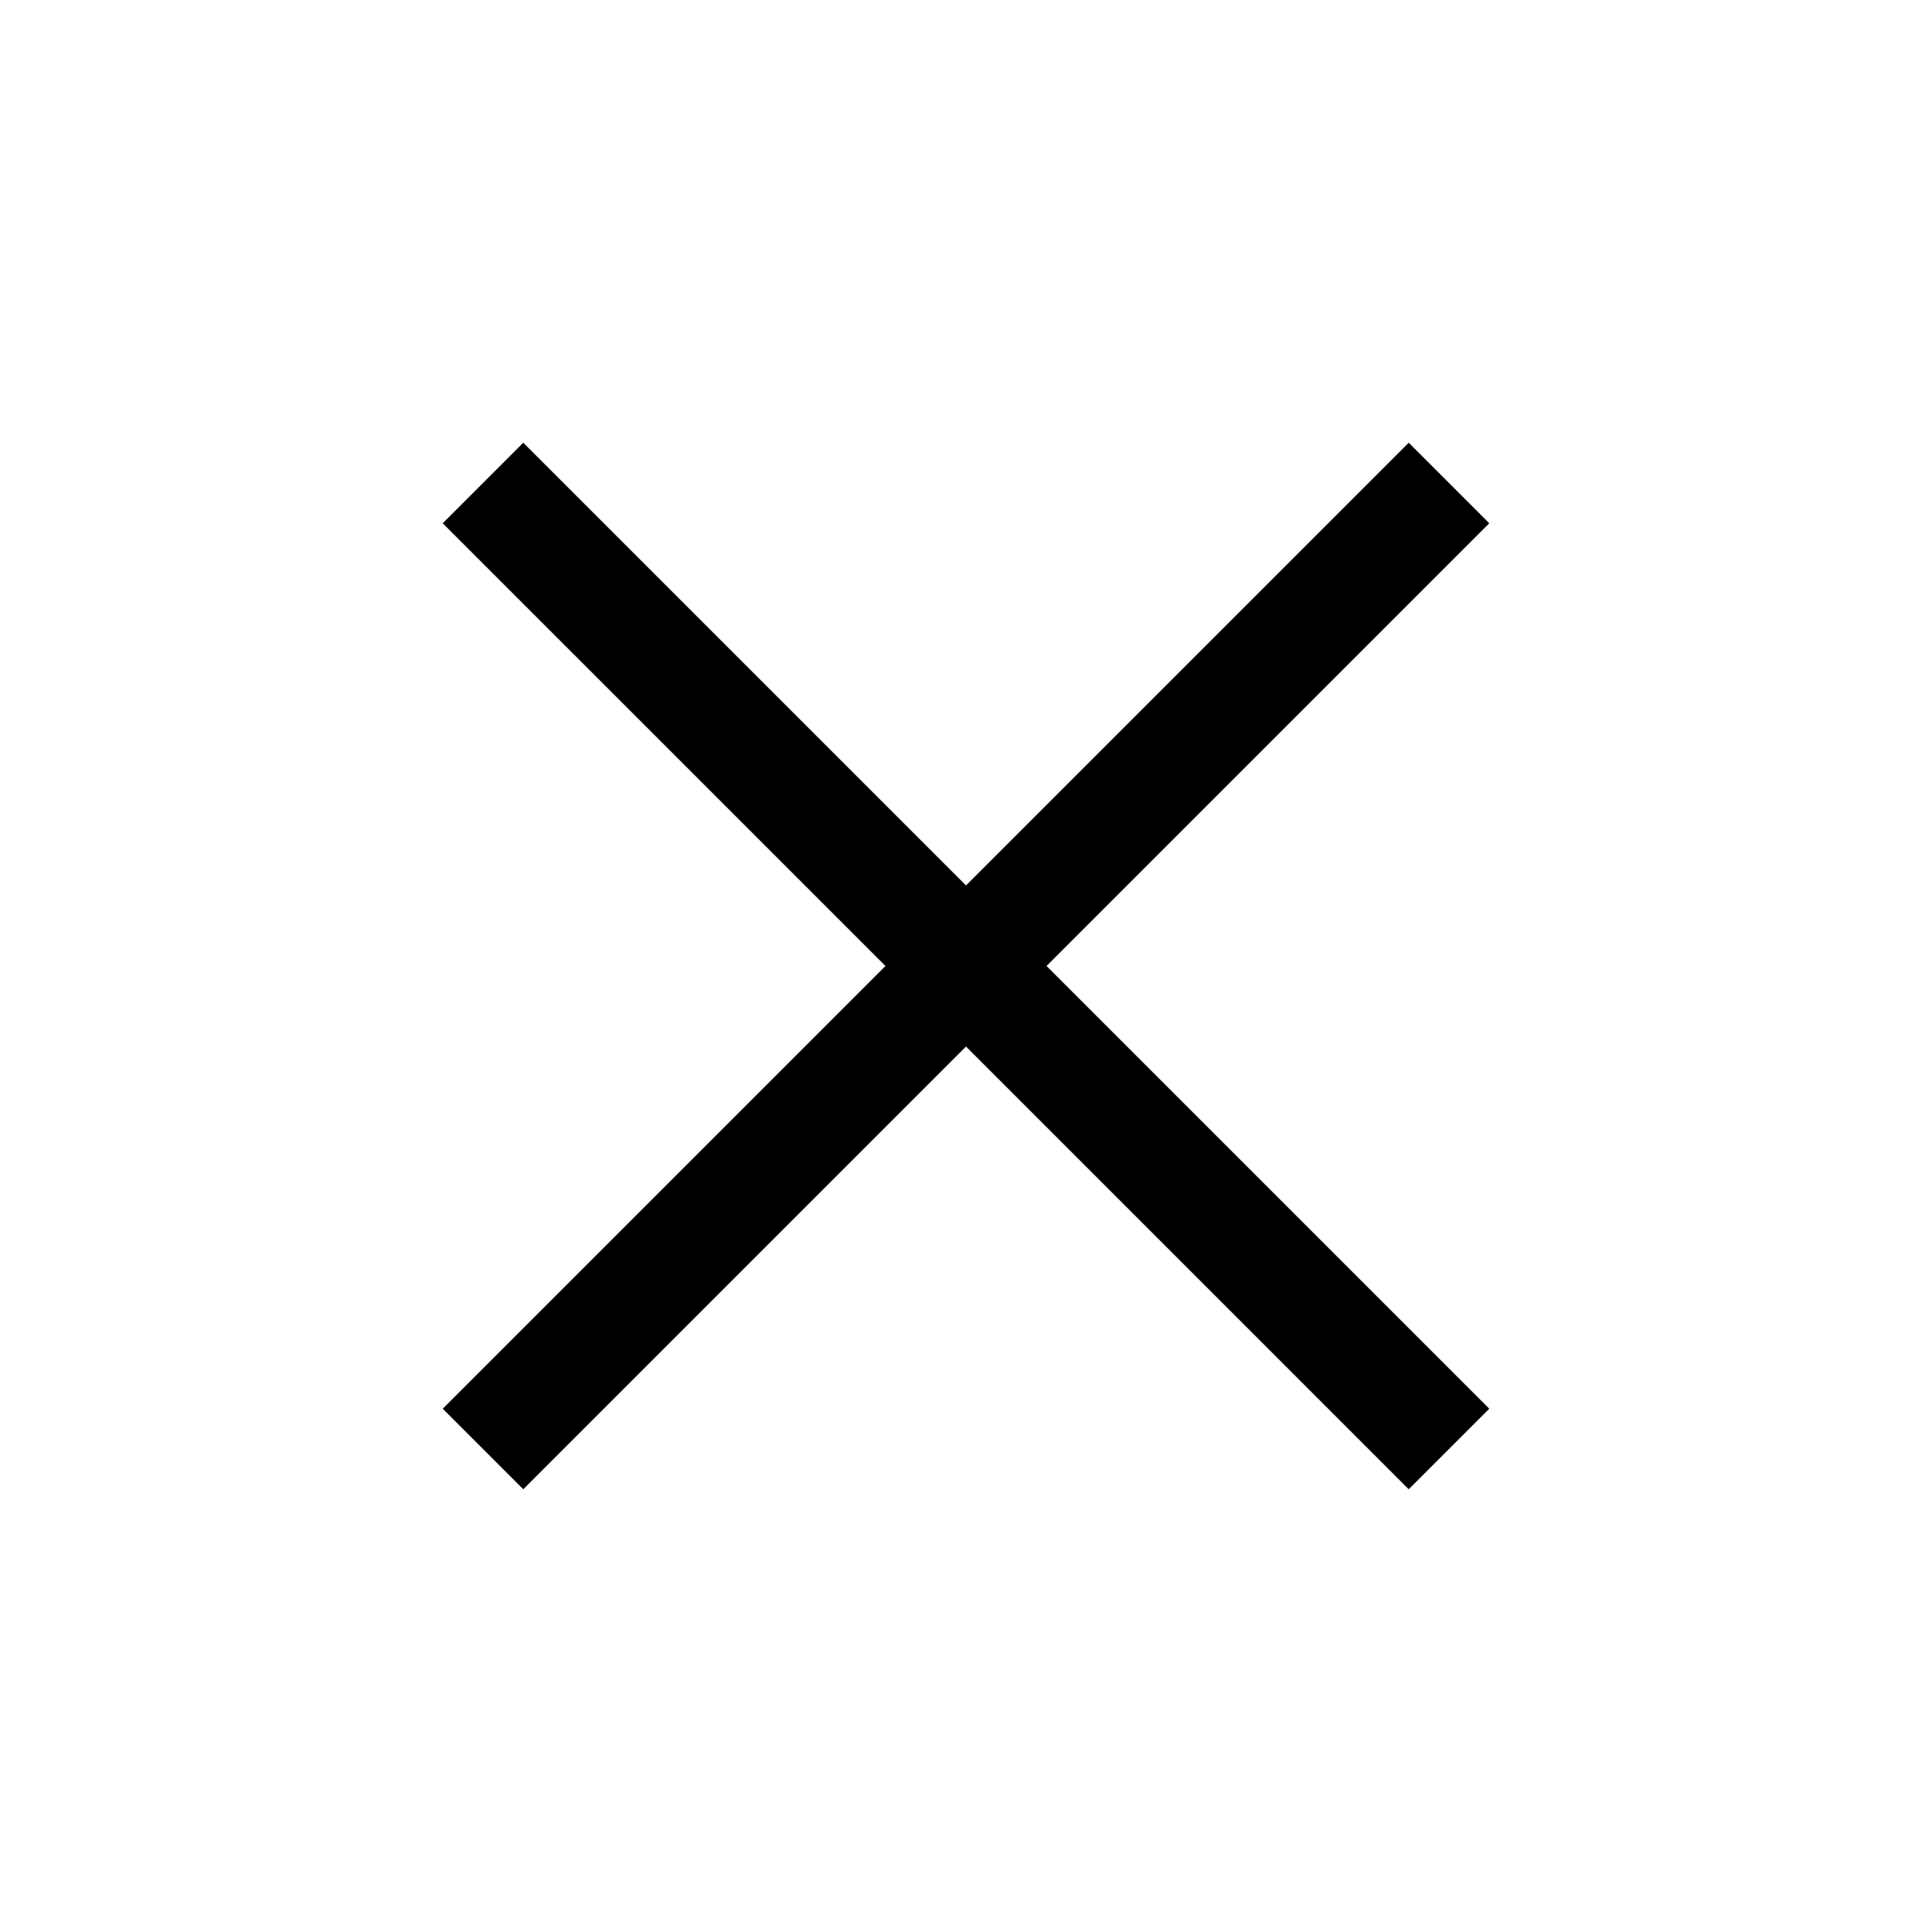
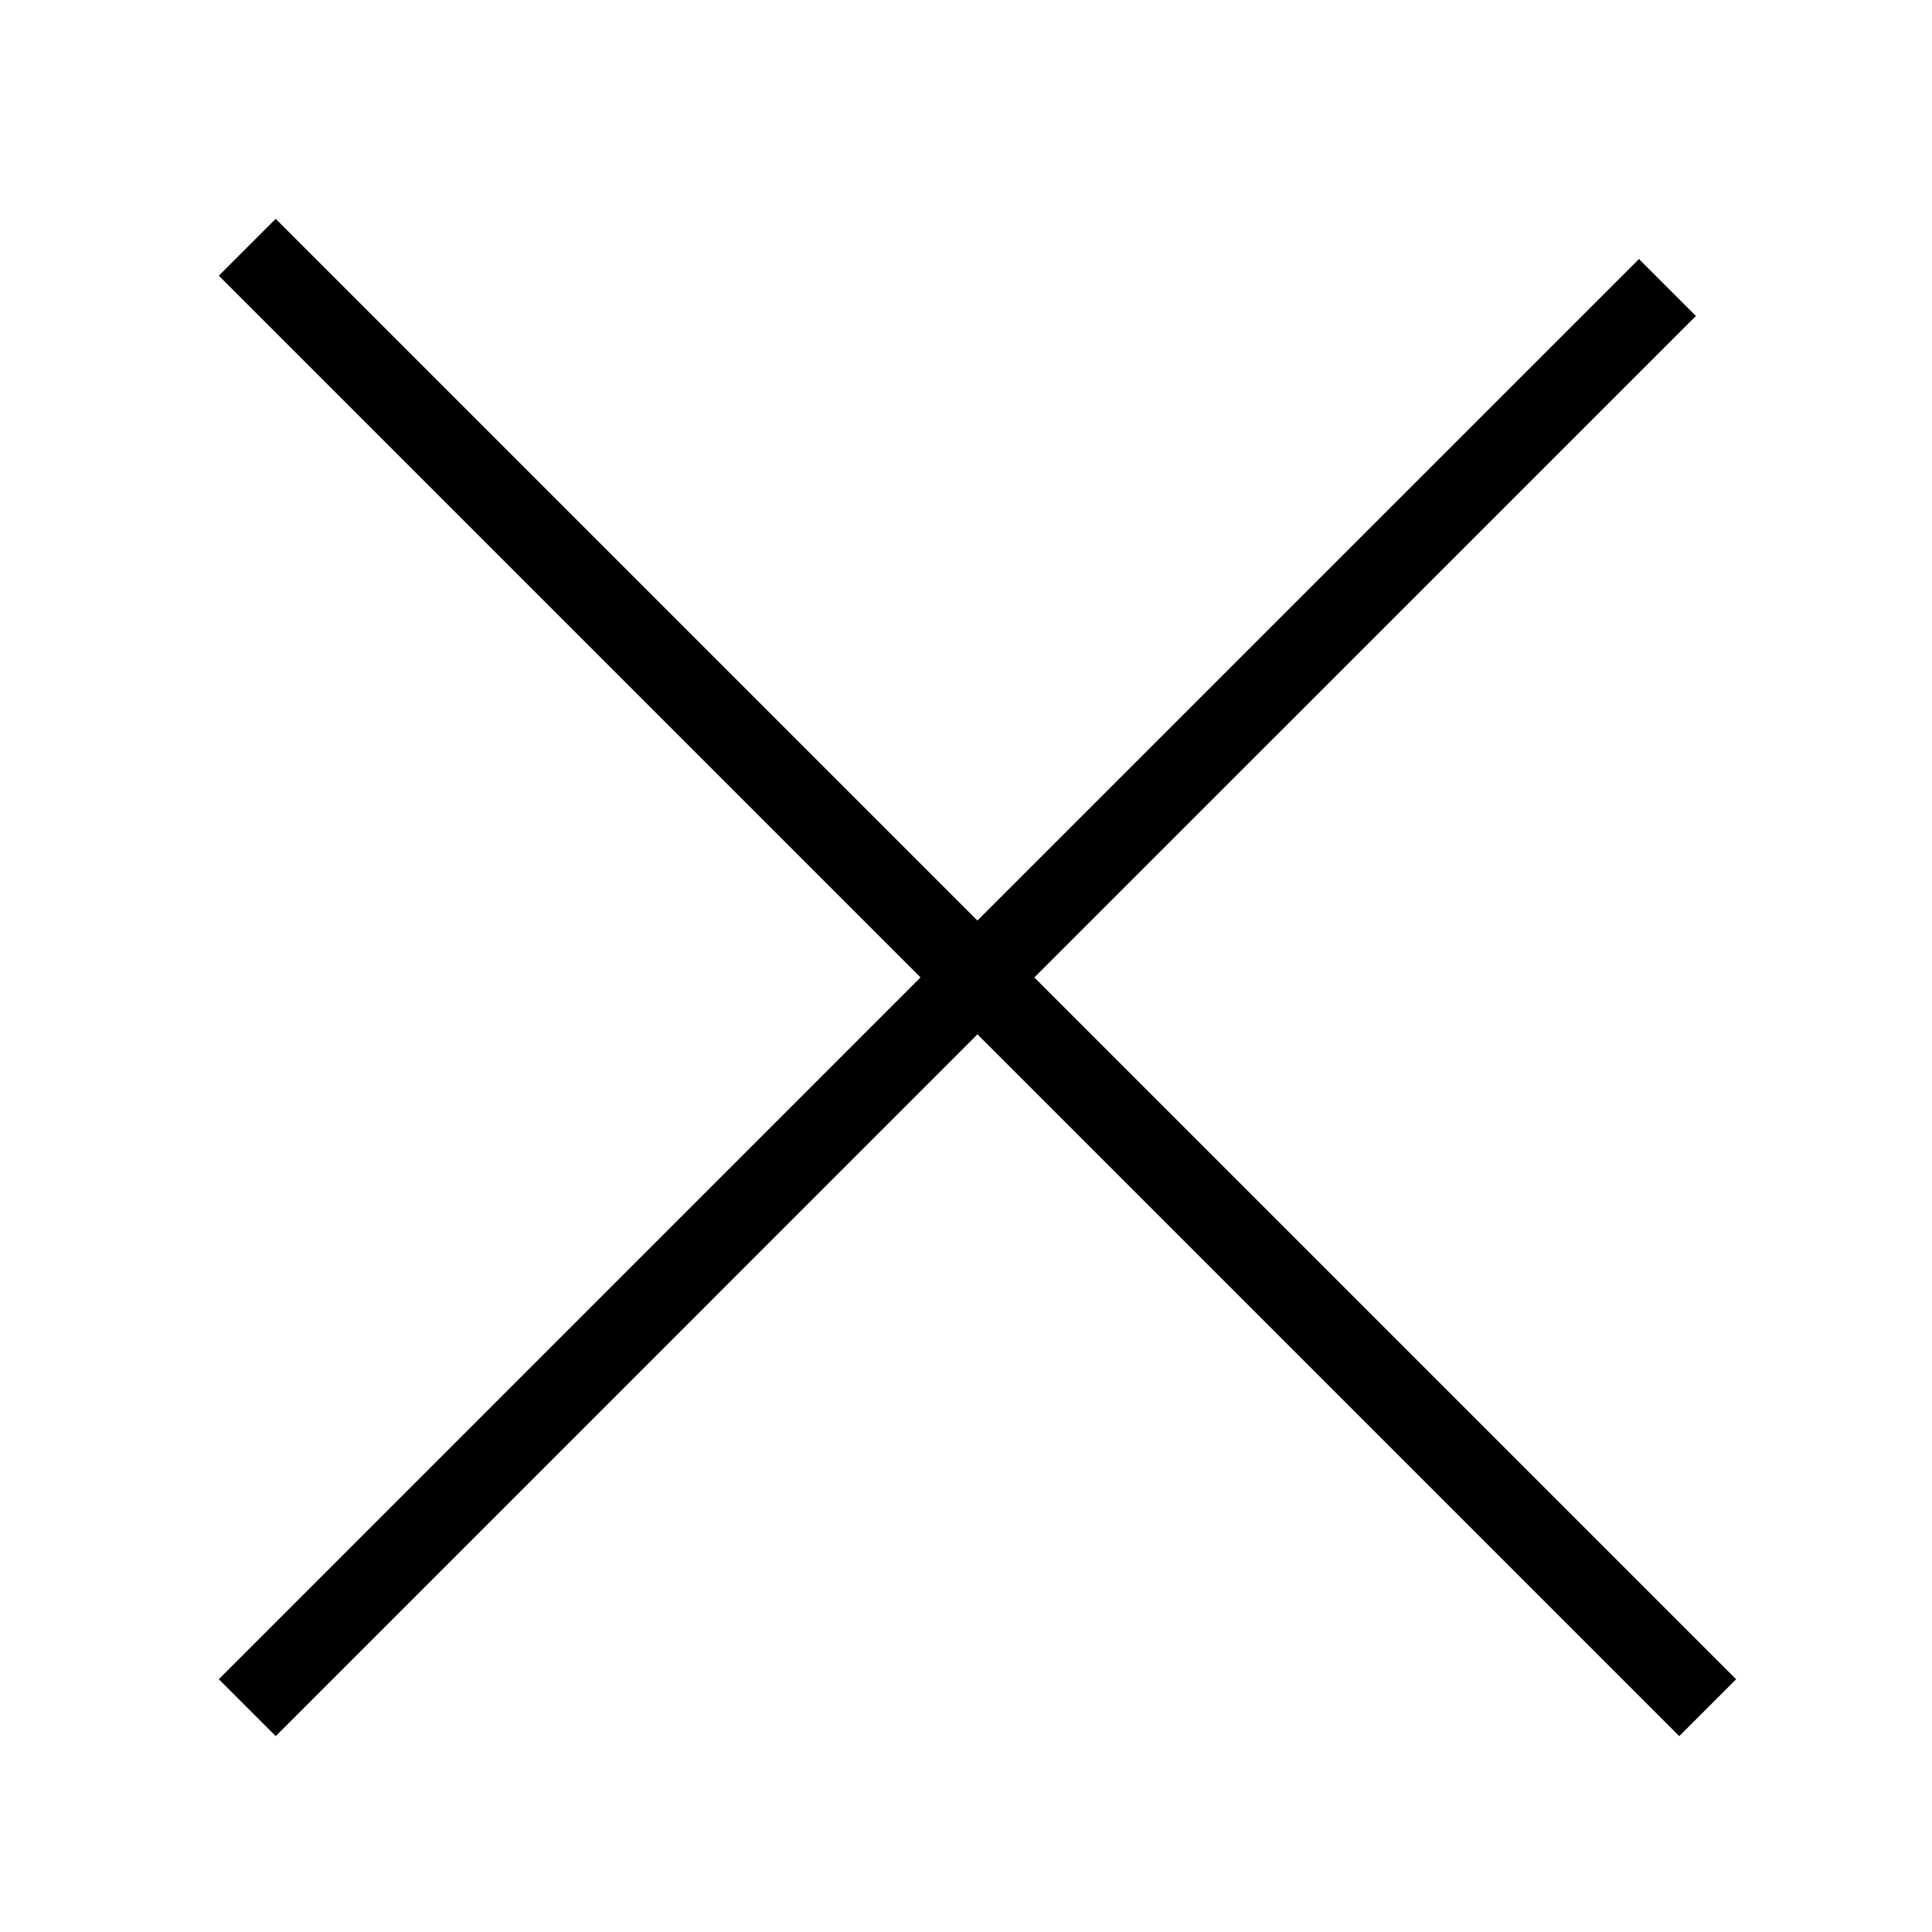
- <svg xmlns="http://www.w3.org/2000/svg" viewBox="0 0 25 25">
-   <path d="M12.5 11.458L18.229 5.729L19.271 6.771L13.542 12.5L19.271 18.229L18.229 19.271L12.5 13.542L6.771 19.271L5.729 18.229L11.458 12.5L5.729 6.771L6.771 5.729L12.5 11.458Z" />
+ <svg xmlns="http://www.w3.org/2000/svg" width="24" height="24" viewBox="0 0 24 24">
+   <path d="M3.425 2.718L2.718 3.425L11.435 12.142L2.718 20.86L3.425 21.567L12.142 12.849L20.86 21.567L21.567 20.86L12.849 12.142L21.067 3.925L20.36 3.218L12.142 11.435L3.425 2.718Z" />
</svg>
